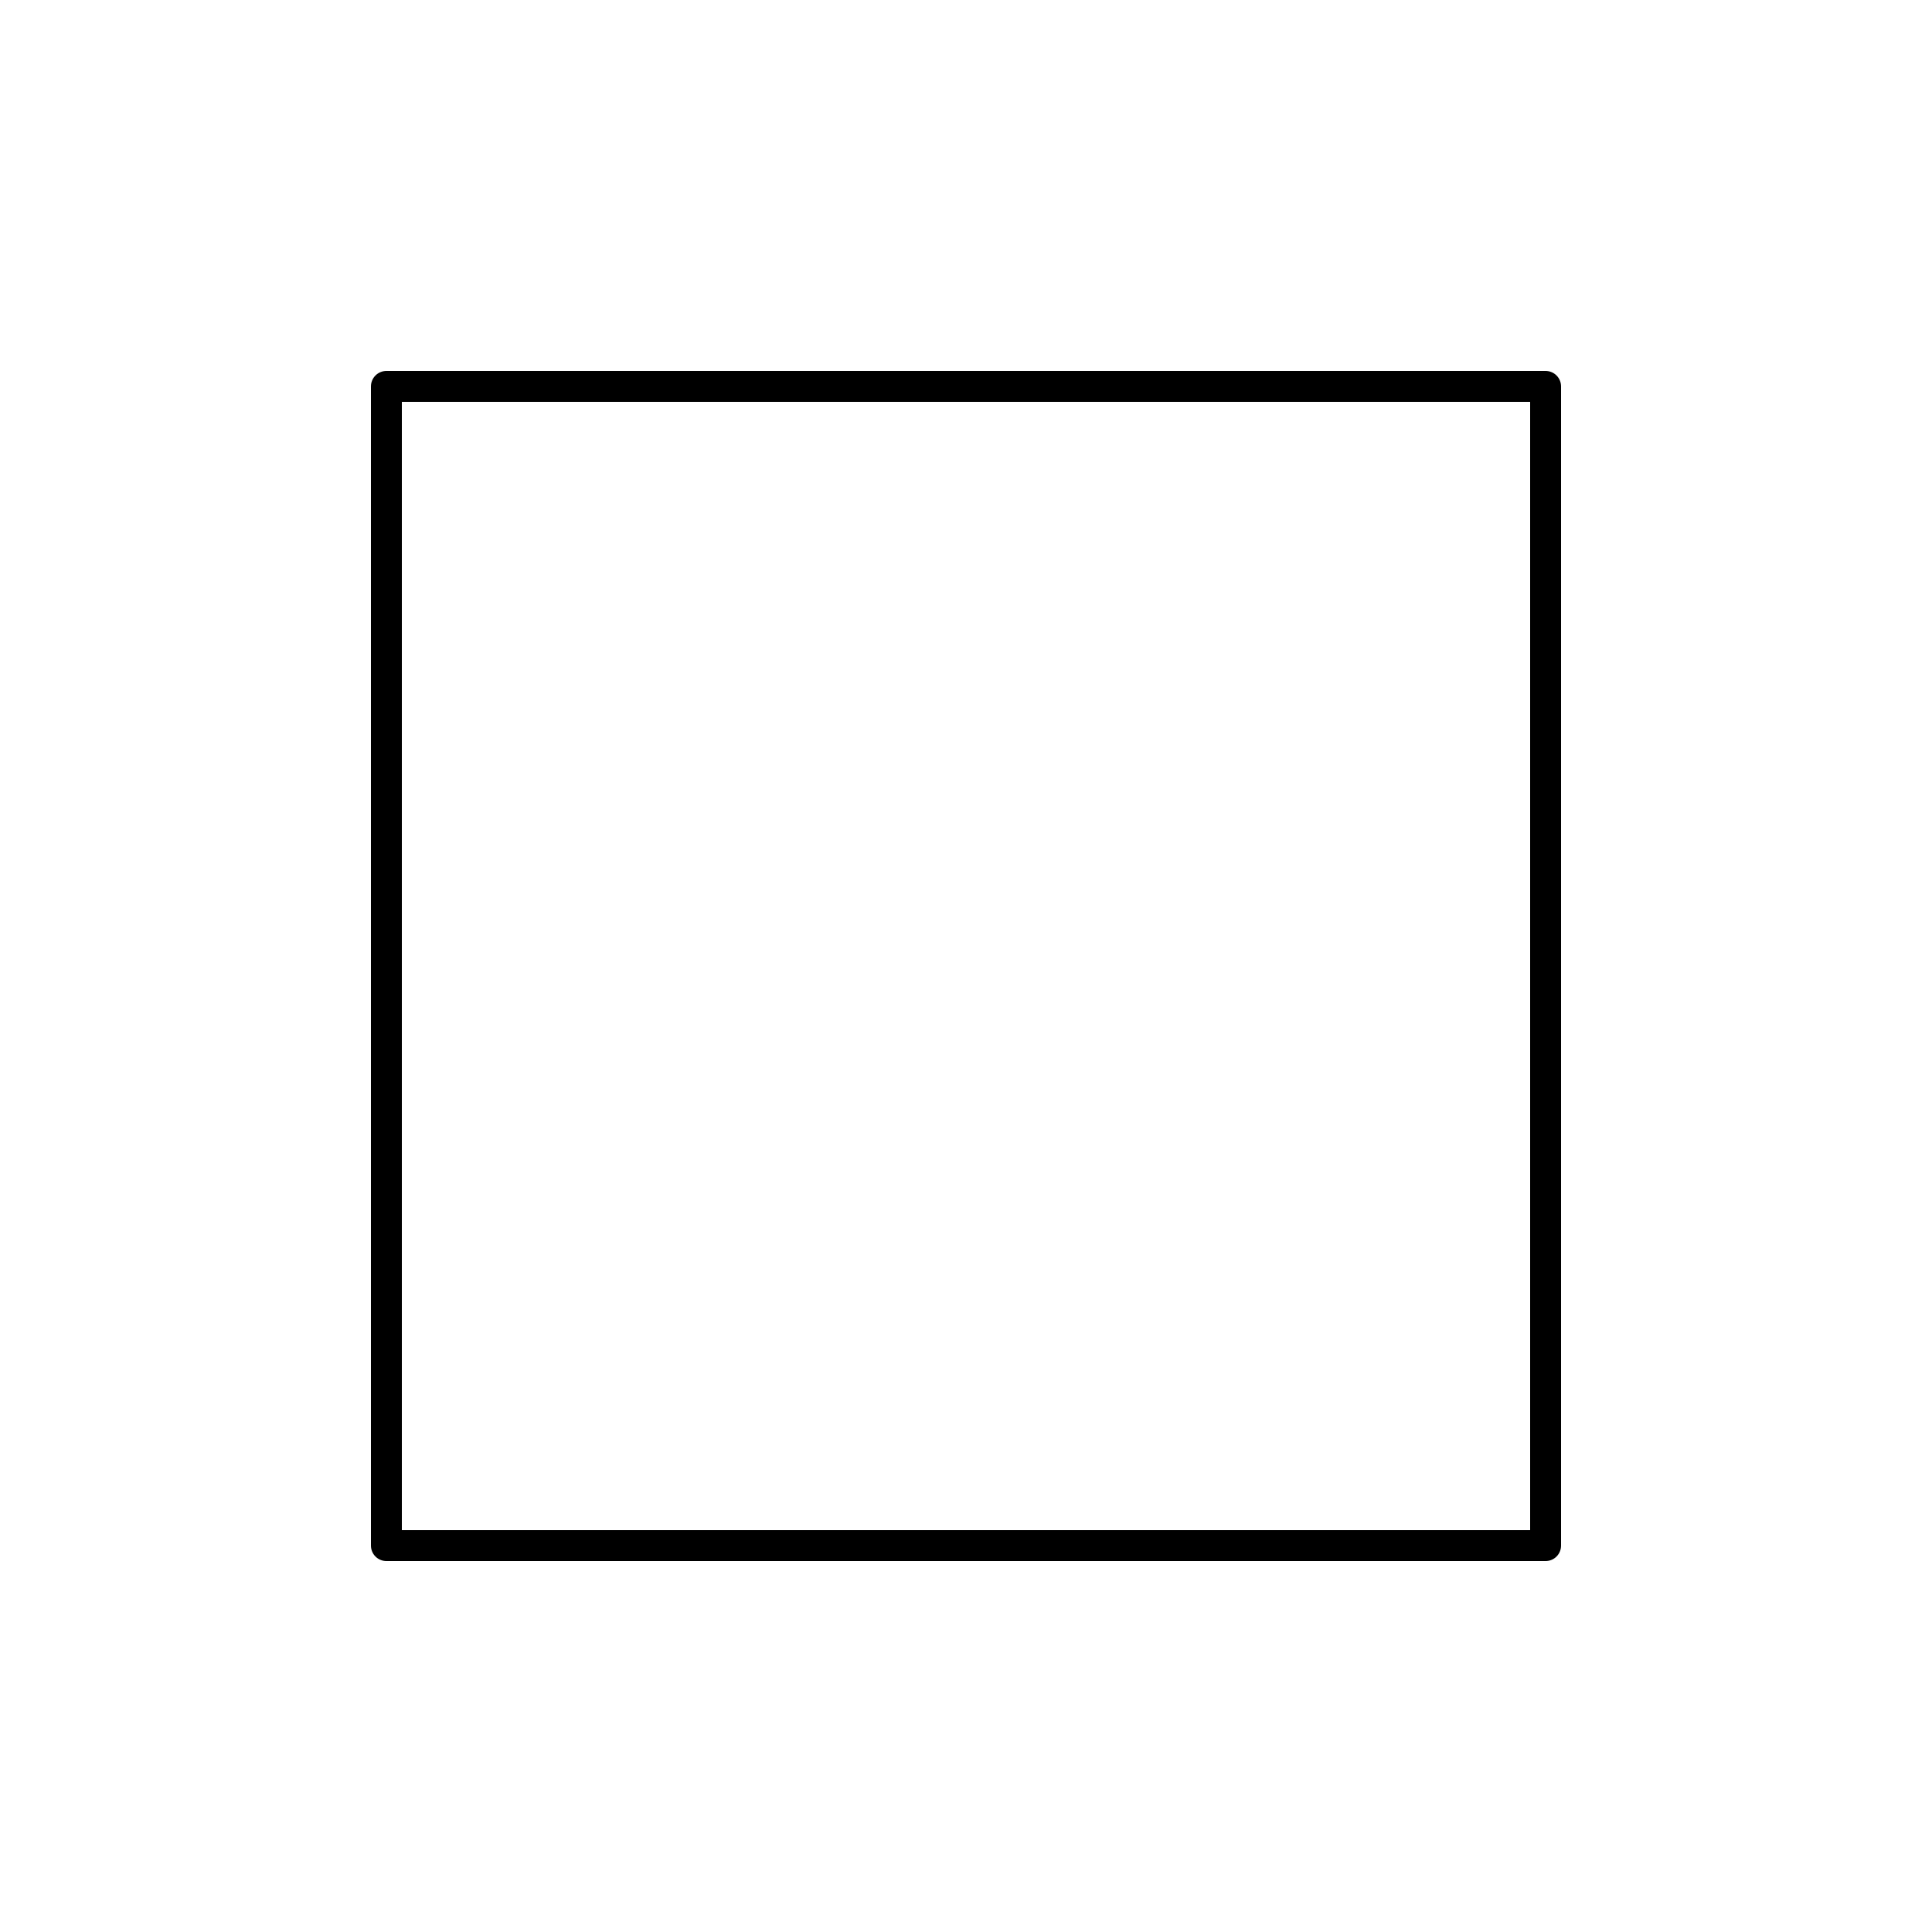
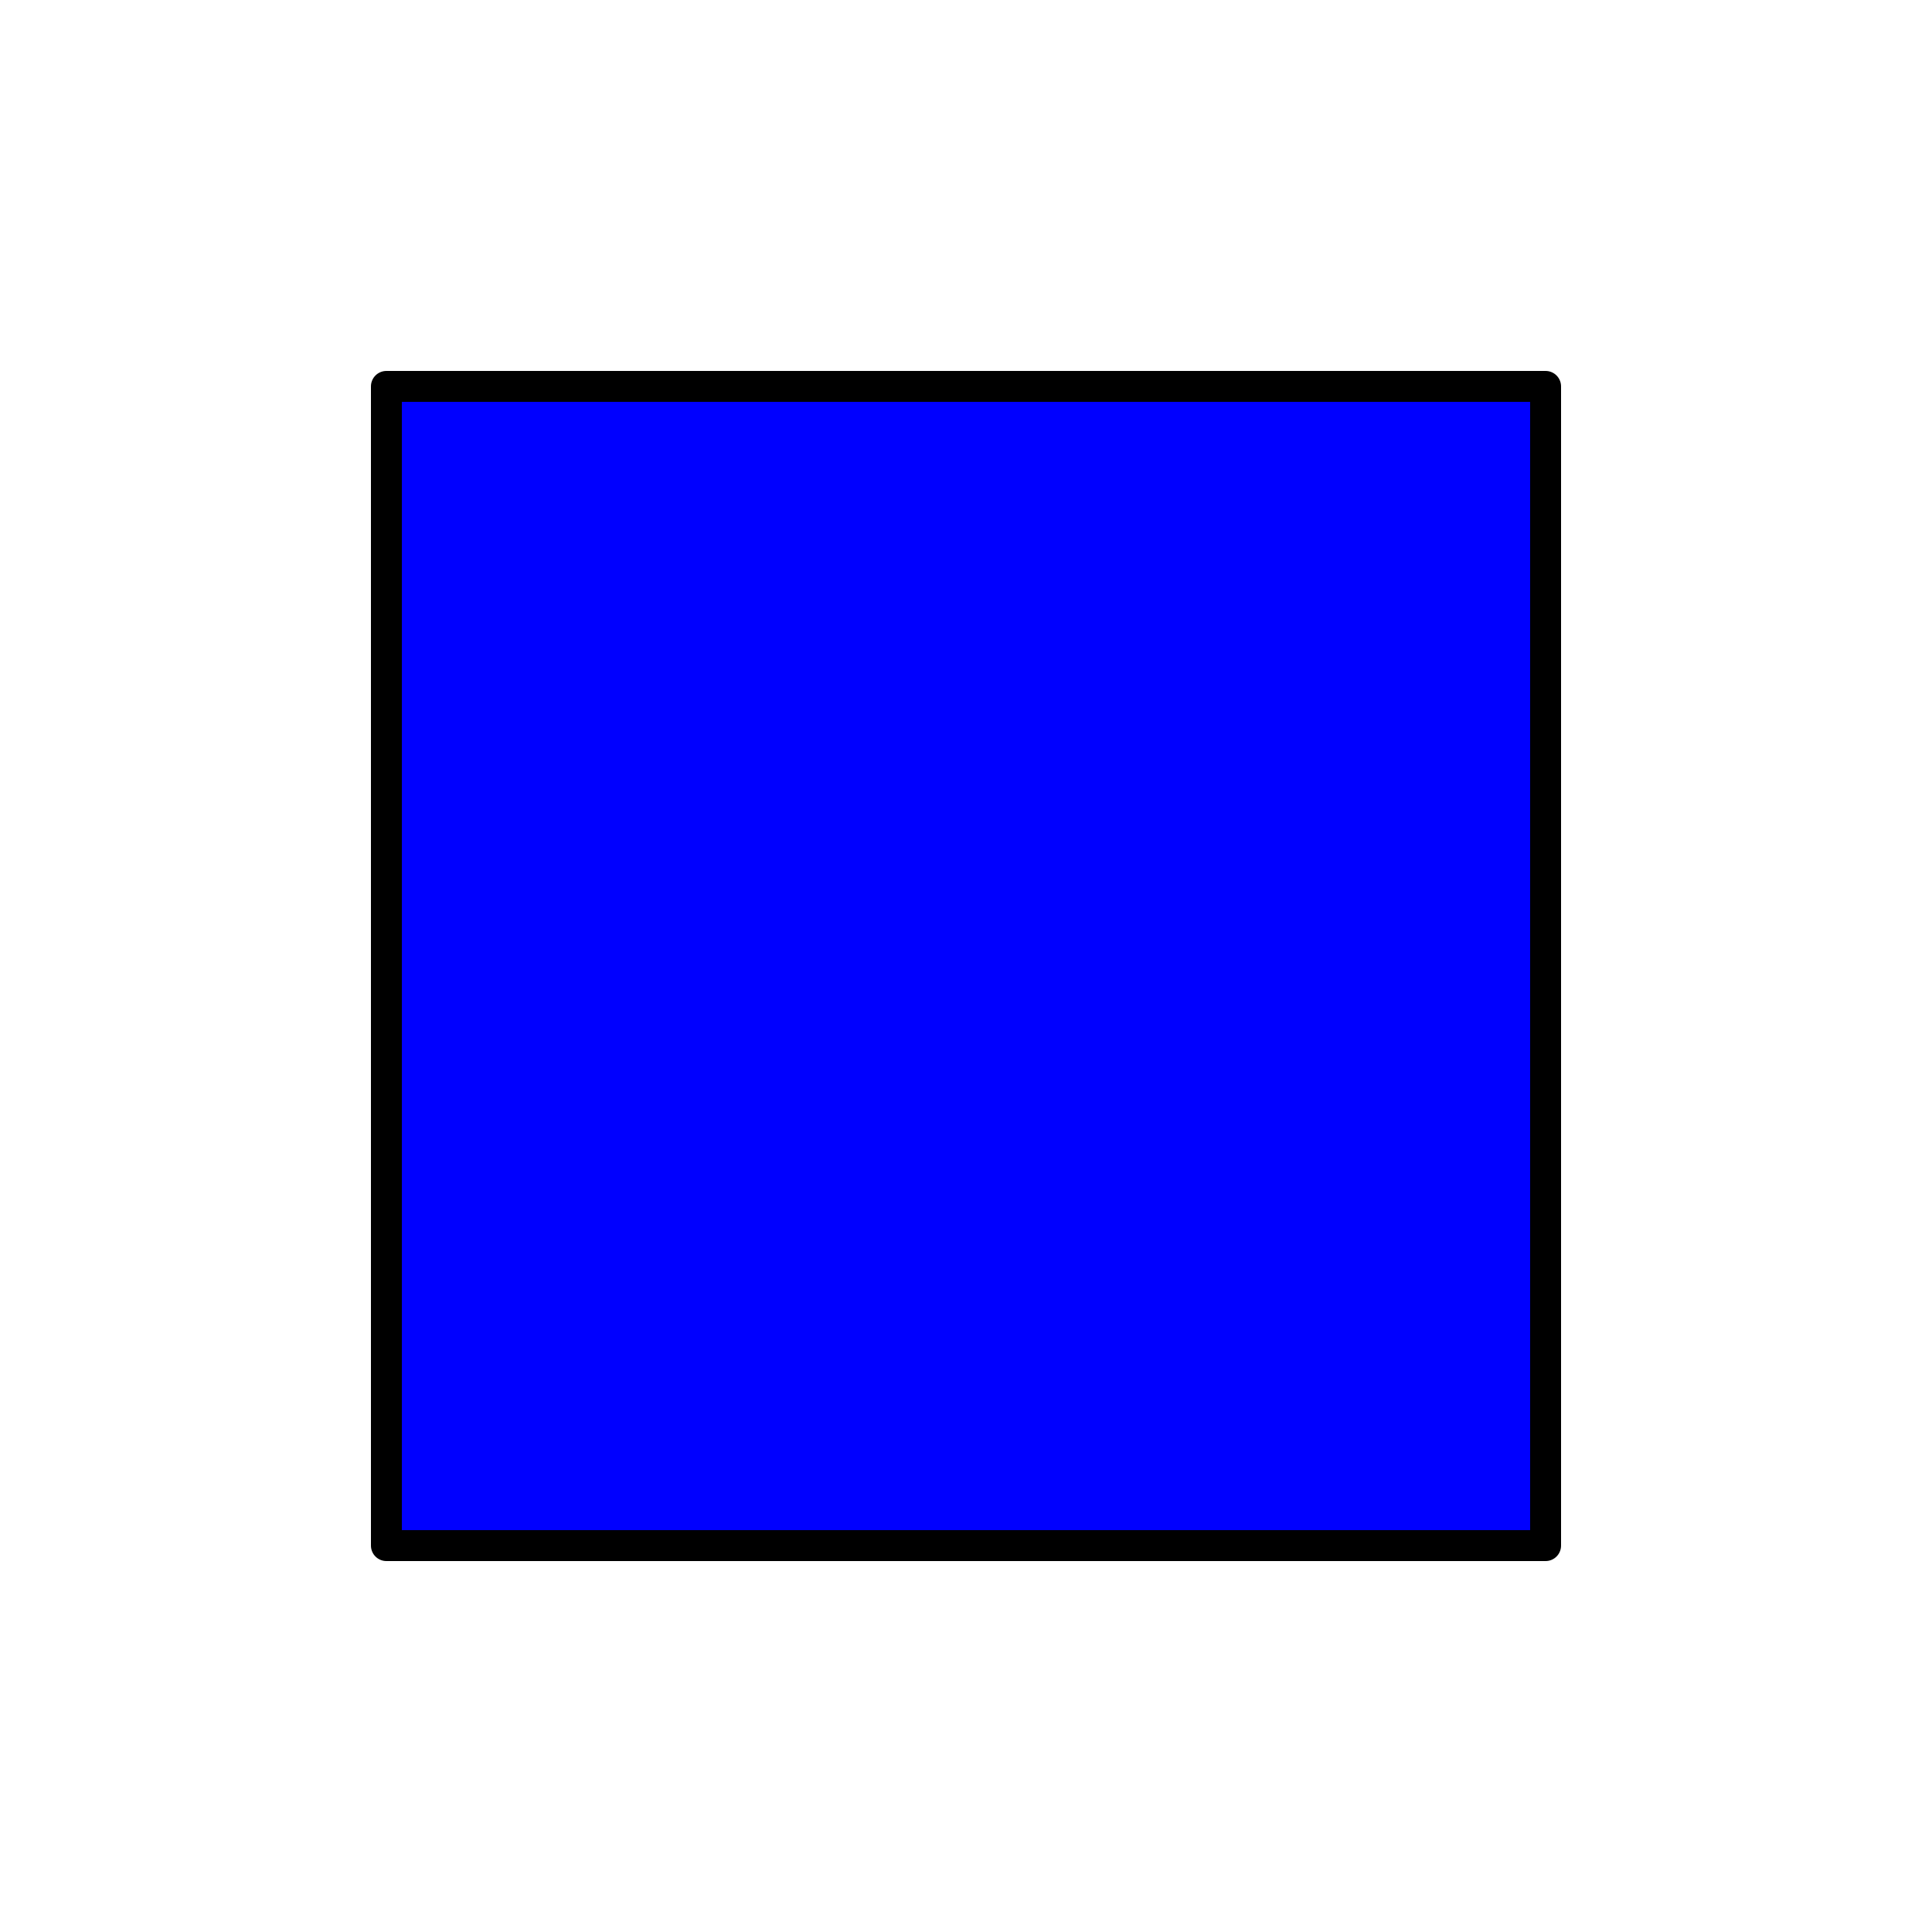
<svg xmlns="http://www.w3.org/2000/svg" version="1.0" x="0" y="0" width="500" height="500" id="svg2">
  <defs id="defs4" />
  <g id="layer1">
-     <rect width="300" height="300" x="100" y="100" style="opacity:1;fill:none;fill-opacity:1;fill-rule:evenodd;stroke:#000000;stroke-width:8;stroke-linecap:round;stroke-linejoin:round;stroke-miterlimit:4;stroke-dasharray:none;stroke-dashoffset:0;stroke-opacity:1" id="rect5719" />
+     <rect width="300" height="300" x="100" y="100" style="opacity:1;fill:blue;fill-opacity:1;fill-rule:evenodd;stroke:#000000;stroke-width:8;stroke-linecap:round;stroke-linejoin:round;stroke-miterlimit:4;stroke-dasharray:none;stroke-dashoffset:0;stroke-opacity:1" id="rect5719" />
  </g>
</svg>
